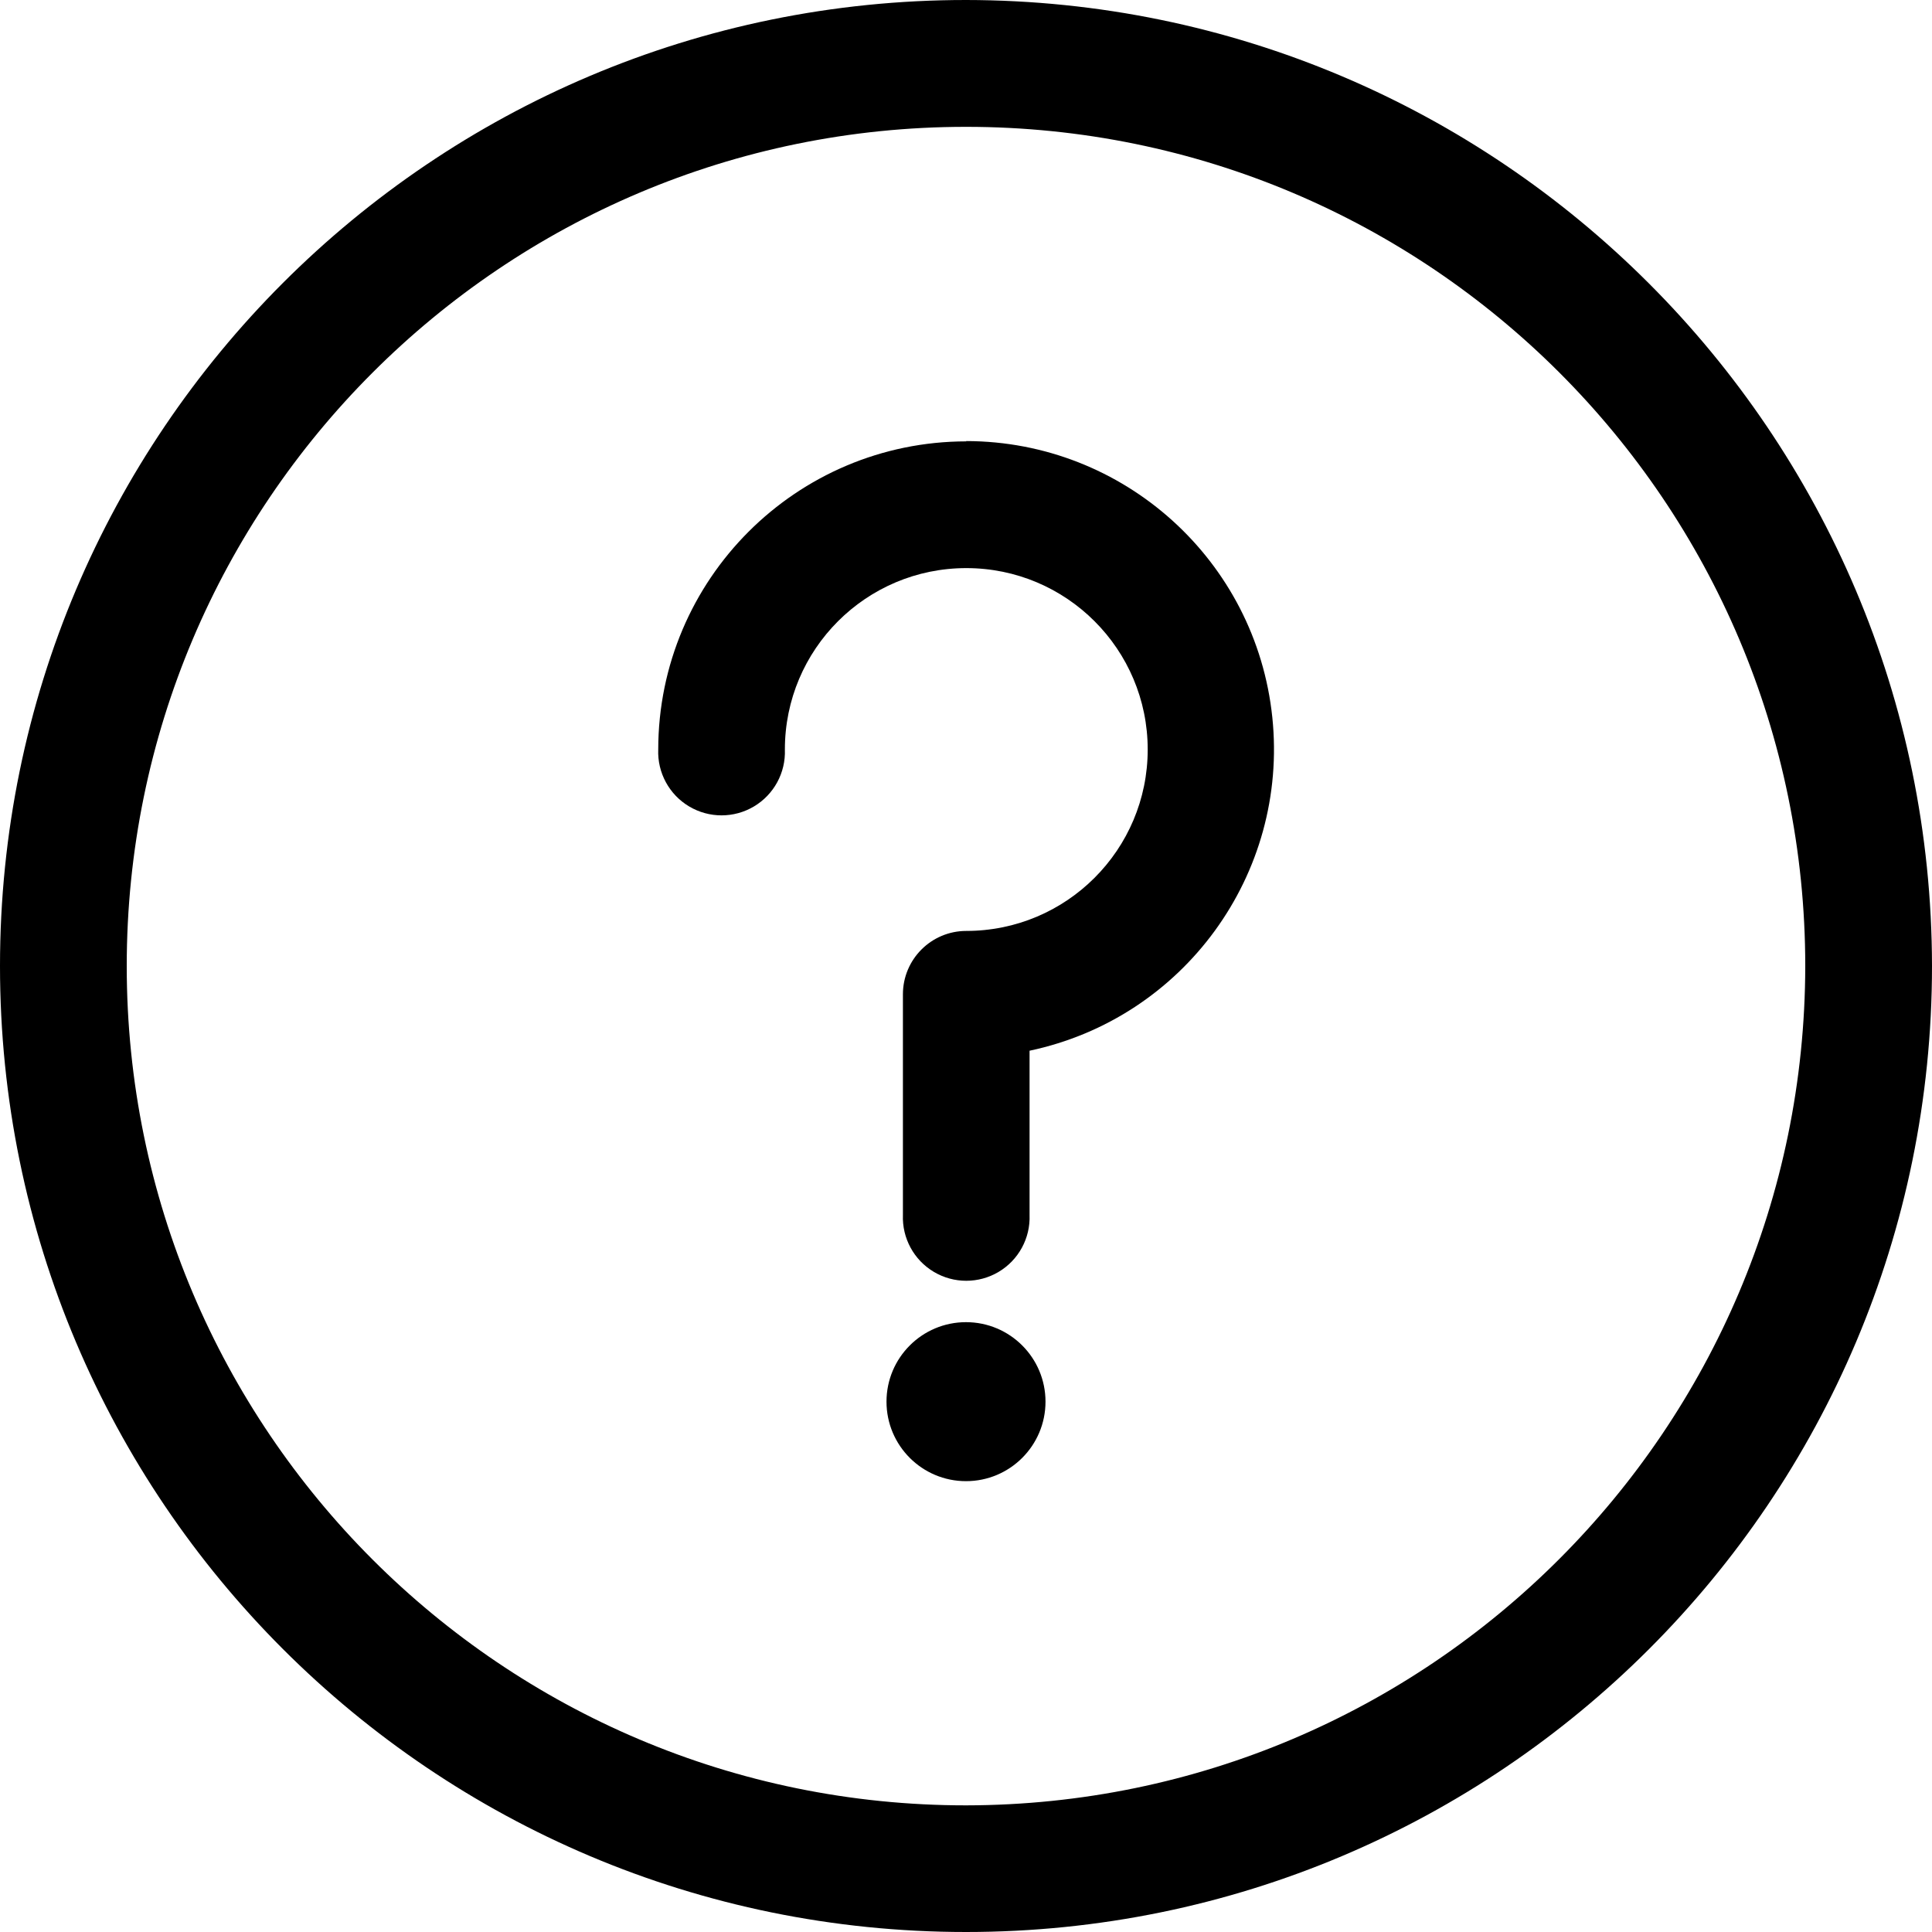
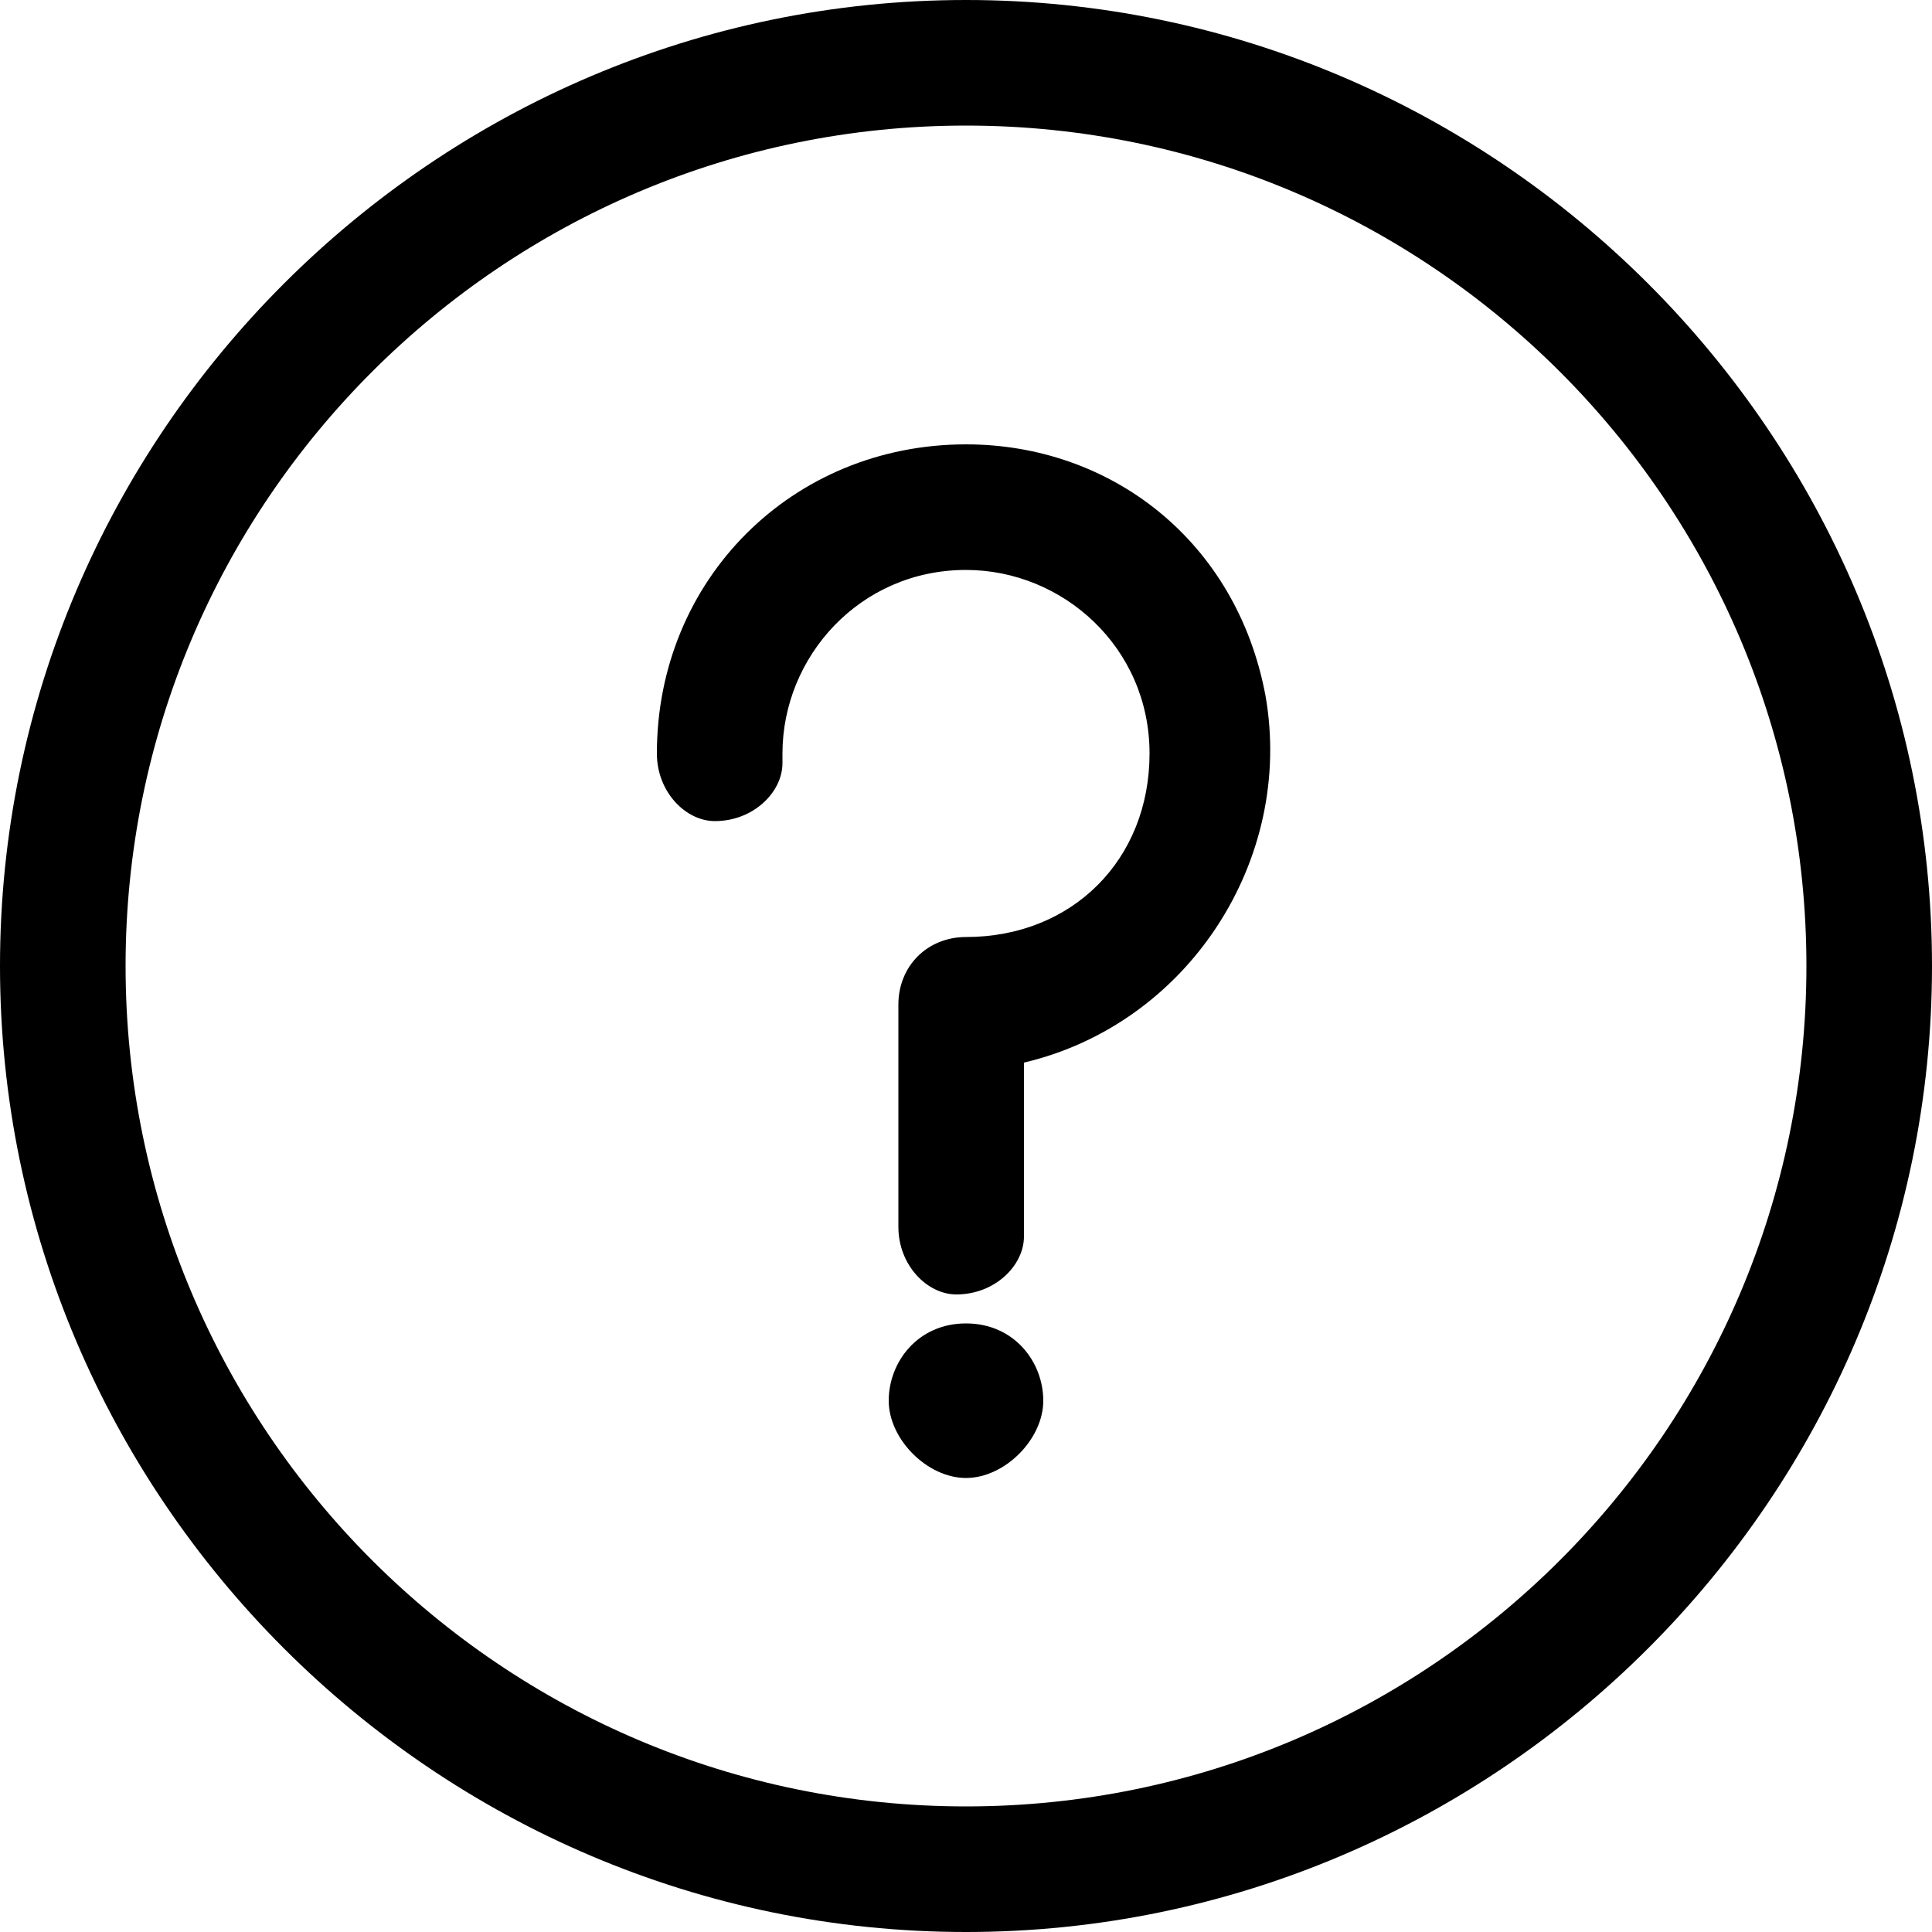
- <svg xmlns="http://www.w3.org/2000/svg" viewBox="2298 527 20 20">
-   <g id="Group_290" data-name="Group 290" transform="translate(2298 527)">
-     <path id="Path_17" data-name="Path 17" d="M10,0A10,10,0,1,0,20,10,10.011,10.011,0,0,0,10,0Zm0,18.689A8.688,8.688,0,1,1,18.688,10,8.7,8.7,0,0,1,10,18.689Z" />
-     <path id="Path_18" data-name="Path 18" d="M139.4,91.382a3.193,3.193,0,0,0-3.189,3.19.656.656,0,1,0,1.311,0A1.878,1.878,0,1,1,139.4,96.45a.656.656,0,0,0-.656.656V99.39a.656.656,0,1,0,1.311,0v-1.7a3.19,3.19,0,0,0-.656-6.311Z" transform="translate(-129.397 -86.813)" />
-     <path id="Path_19" data-name="Path 19" d="M184.362,273.738a.823.823,0,1,0,.823.823A.823.823,0,0,0,184.362,273.738Z" transform="translate(-174.362 -260.051)" />
+ <svg xmlns="http://www.w3.org/2000/svg" version="1.1" id="Layer_1" x="0px" y="0px" viewBox="0 0 20 20" style="enable-background:new 0 0 20 20;" xml:space="preserve">
+   <g id="Group_290" transform="translate(2298 527)">
+     <path d="M-2288-527c-5.5,0-10,4.5-10,10c0,5.5,4.5,10,10,10s10-4.5,10-10C-2278-522.5-2282.5-527-2288-527z M-2288-508.3   c-4.8,0-8.7-3.9-8.7-8.7c0-4.8,3.9-8.7,8.7-8.7c4.8,0,8.7,3.9,8.7,8.7C-2279.3-512.2-2283.2-508.3-2288-508.3z" />
+     <path d="M-2288-522.4c-1.8,0-3.2,1.4-3.2,3.2c0,0.4,0.3,0.7,0.6,0.7c0.4,0,0.7-0.3,0.7-0.6c0,0,0,0,0-0.1c0-1,0.8-1.9,1.9-1.9   c1,0,1.9,0.8,1.9,1.9s-0.8,1.9-1.9,1.9l0,0c-0.4,0-0.7,0.3-0.7,0.7c0,0,0,0,0,0v2.3c0,0.4,0.3,0.7,0.6,0.7c0.4,0,0.7-0.3,0.7-0.6   c0,0,0,0,0-0.1v-1.7c1.7-0.4,2.8-2.1,2.5-3.8C-2285.2-521.4-2286.5-522.4-2288-522.4L-2288-522.4z" />
+     <path d="M-2288-513.3c-0.5,0-0.8,0.4-0.8,0.8s0.4,0.8,0.8,0.8s0.8-0.4,0.8-0.8l0,0C-2287.2-512.9-2287.5-513.3-2288-513.3z" />
  </g>
</svg>
